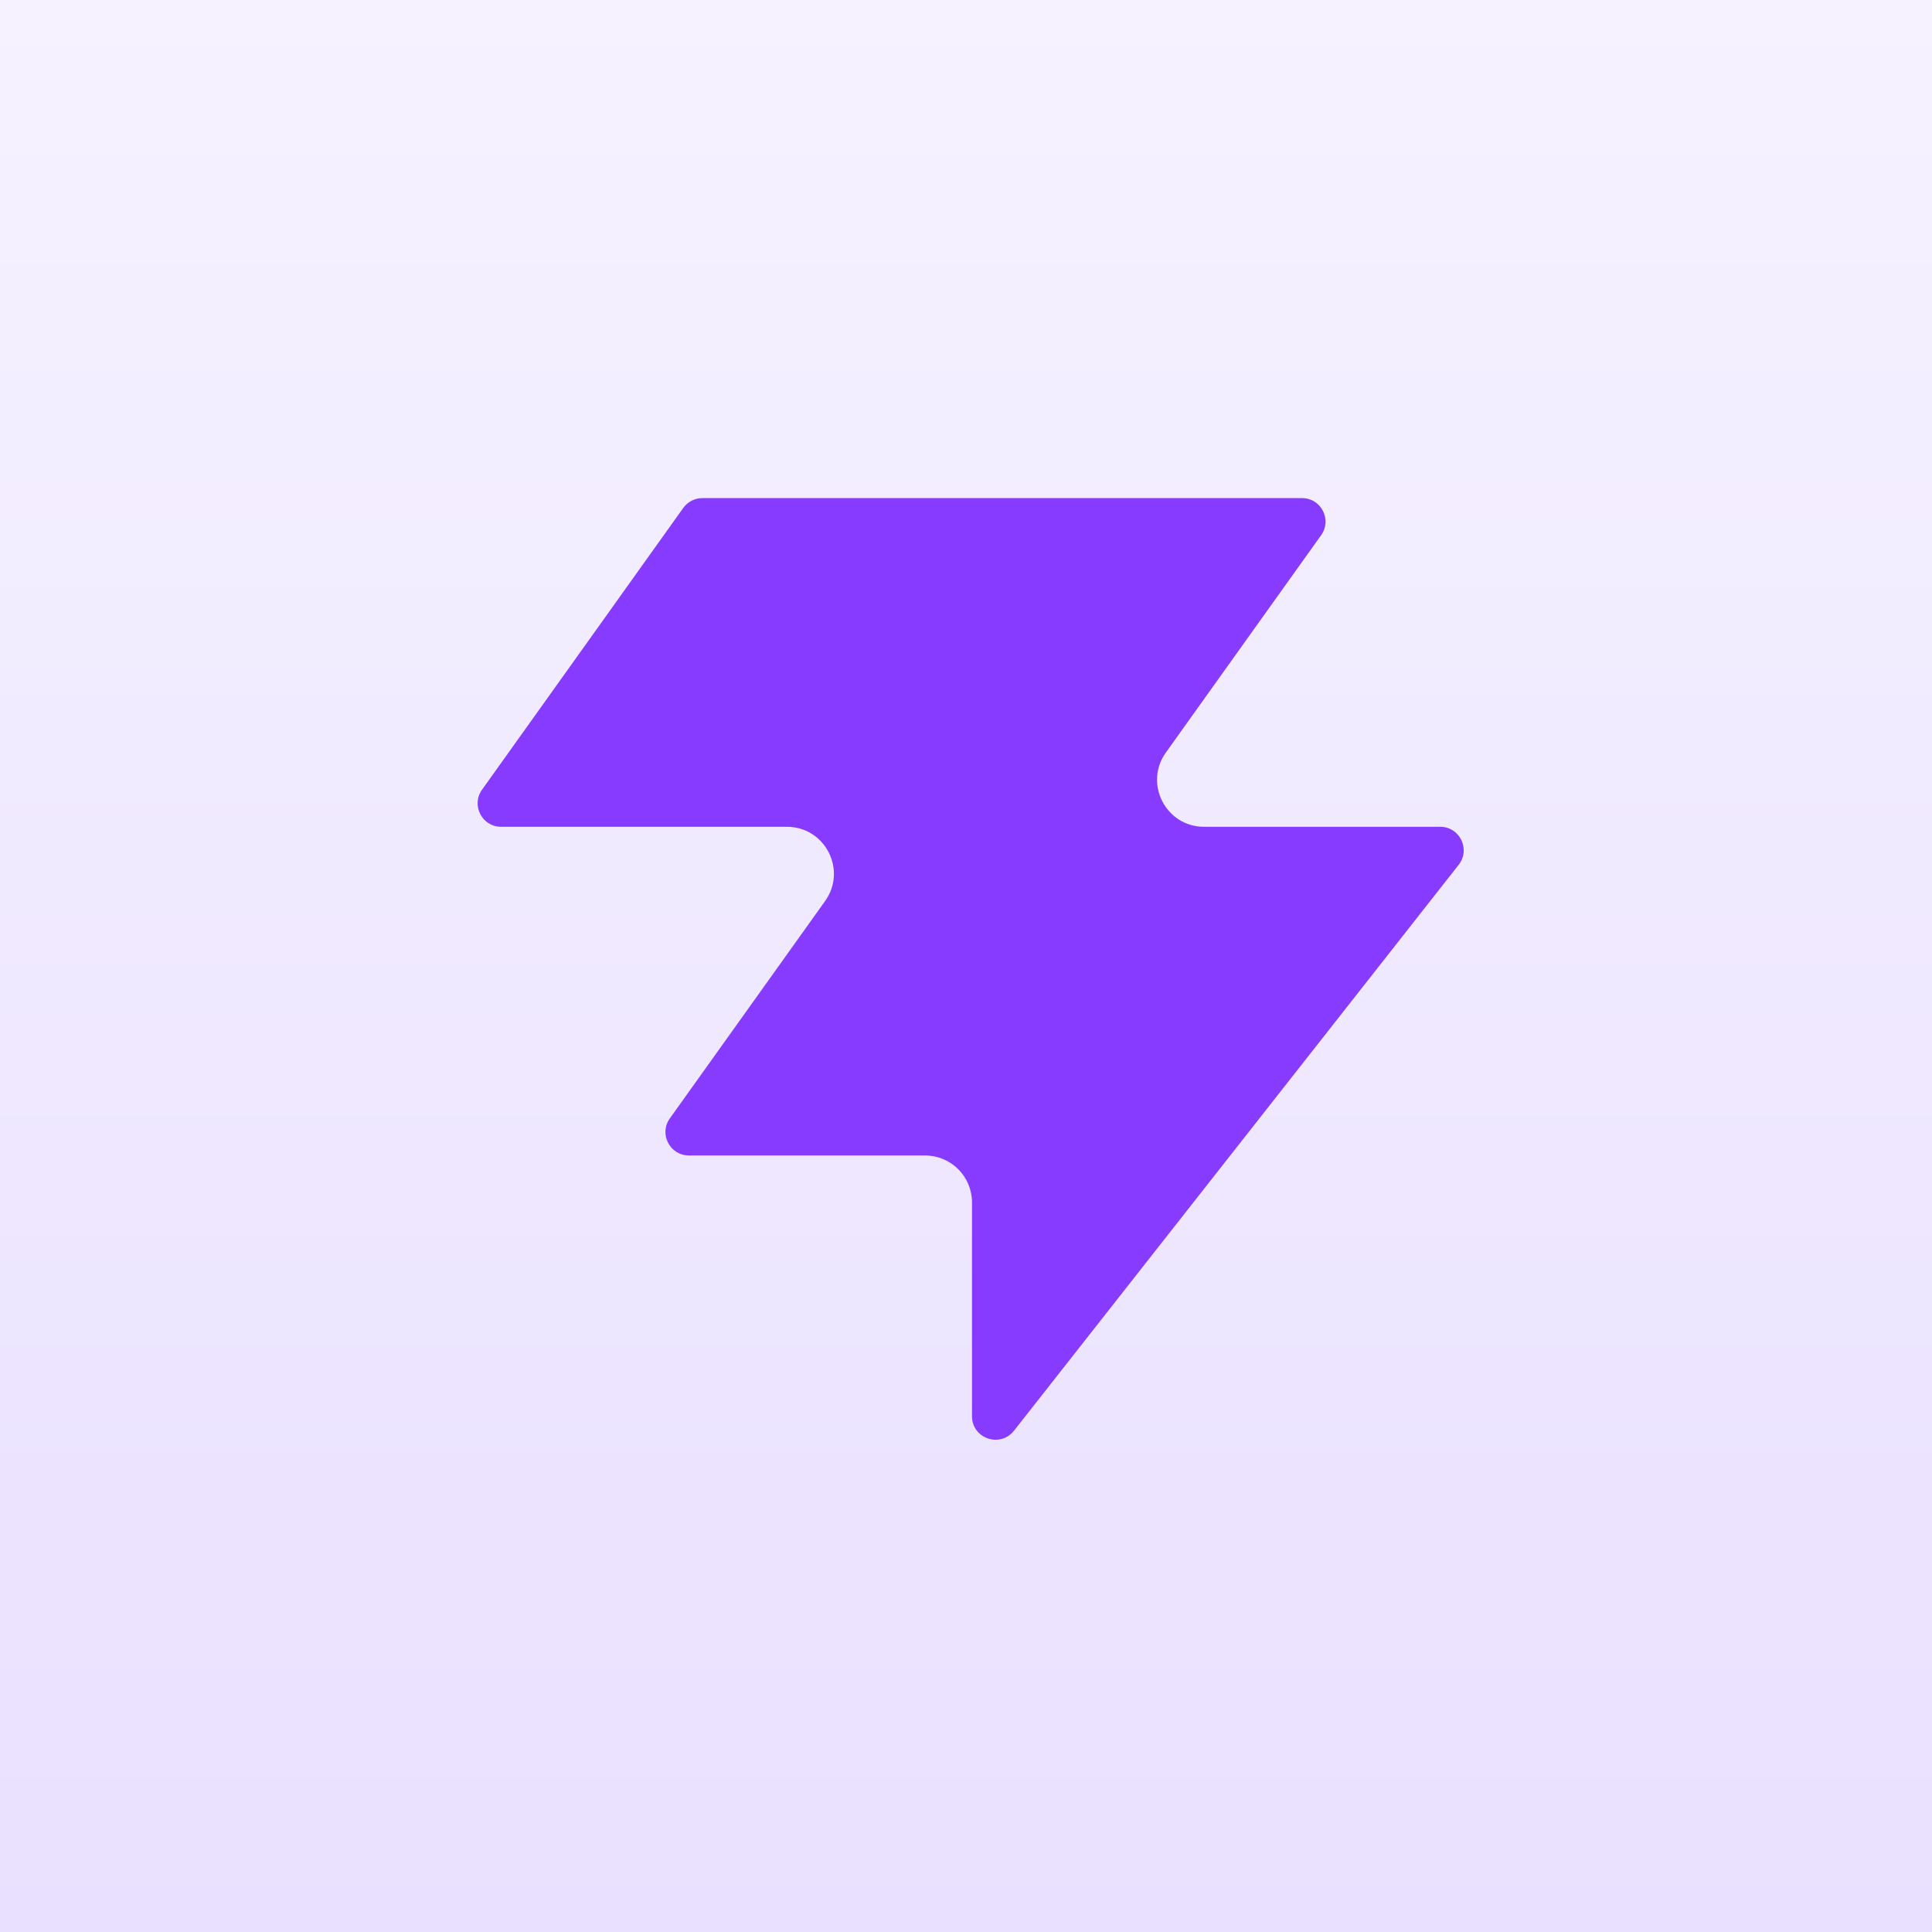
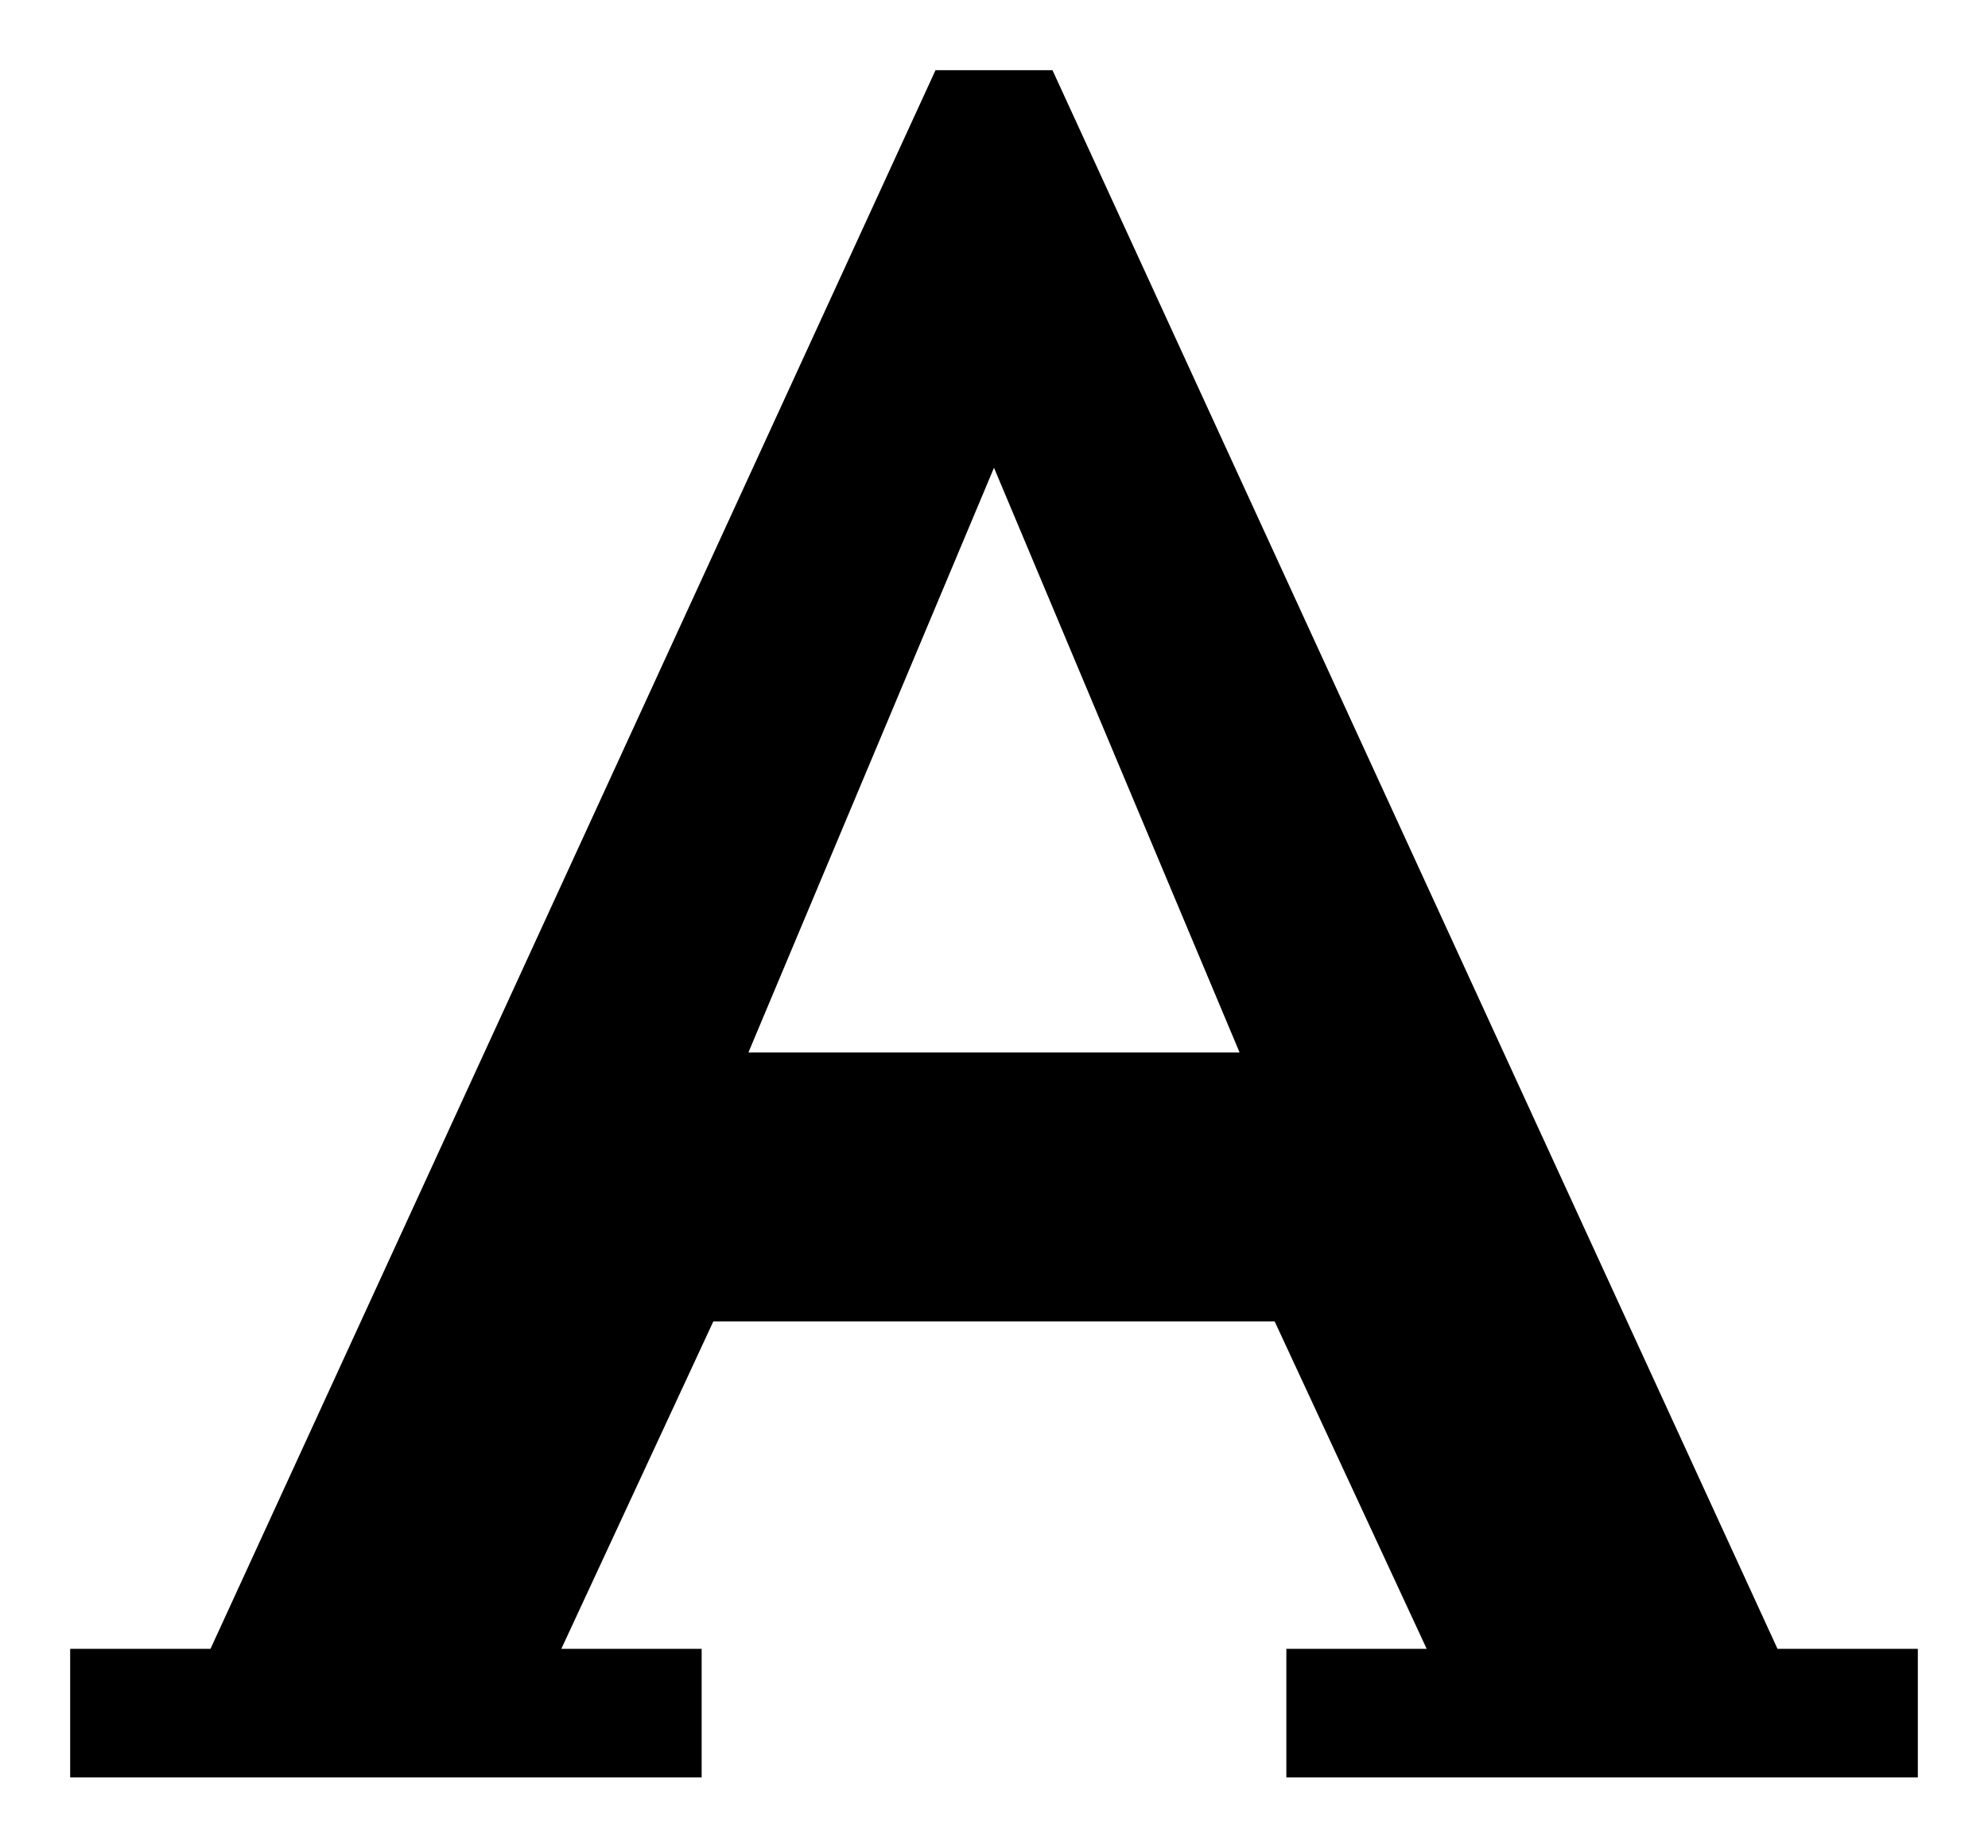
- <svg xmlns="http://www.w3.org/2000/svg" width="512" height="512" viewBox="0 0 512 512">
-   <defs>
-     <linearGradient id="bg" x1="0" y1="0" x2="0" y2="1">
-       <stop offset="0" stop-color="#f6f2ff" />
-       <stop offset="1" stop-color="#e9e0ff" />
-     </linearGradient>
-   </defs>
-   <rect width="512" height="512" fill="url(#bg)" />
-   <g transform="translate(126 132) scale(5.5)">
-     <path fill="#863bff" d="M25.946 44.938c-.664.845-2.021.375-2.021-.698V33.937a2.26 2.26 0 0 0-2.262-2.262H10.287c-.92 0-1.456-1.04-.92-1.788l7.48-10.471c1.07-1.497 0-3.578-1.842-3.578H1.237c-.92 0-1.456-1.04-.92-1.788L10.013.474c.214-.297.556-.474.92-.474h28.894c.92 0 1.456 1.04.92 1.788l-7.48 10.471c-1.07 1.498 0 3.579 1.842 3.579h11.377c.943 0 1.473 1.088.89 1.83L25.947 44.94z" />
-   </g>
+ <svg xmlns="http://www.w3.org/2000/svg" viewBox="86 96 340 316" width="340" height="316" role="img" aria-label="ADRIA">
+   <path fill="#000000" fill-rule="evenodd" d="M246 108 L266 108 L390 378 L414 378 L414 400 L306 400 L306 378 L330 378            L304 322 L208 322 L182 378 L206 378 L206 400 L98 400 L98 378 L122 378 Z            M256 176 L298 276 L214 276 Z" />
</svg>
